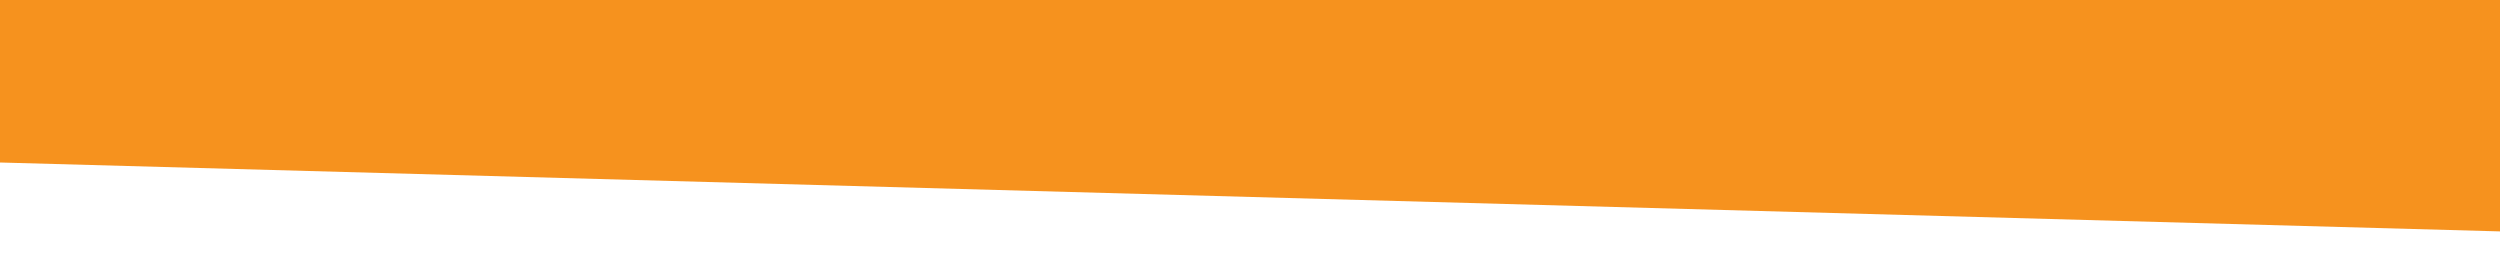
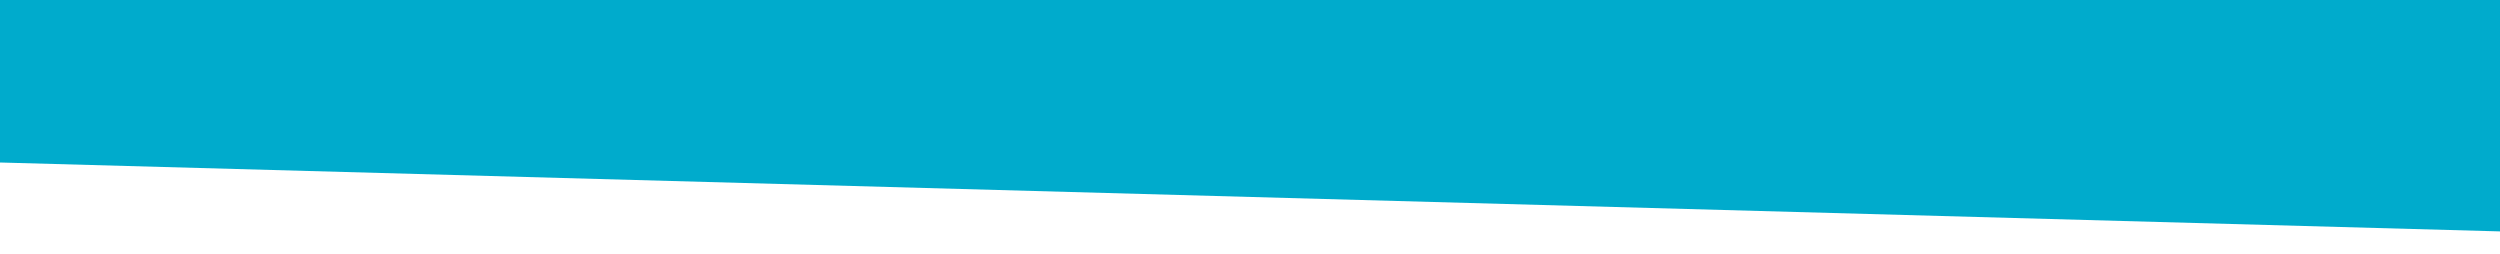
<svg xmlns="http://www.w3.org/2000/svg" version="1.1" id="Layer_1" x="0px" y="0px" viewBox="0 0 820 83.3" style="enable-background:new 0 0 820 83.3;" xml:space="preserve">
  <style type="text/css">
- 	.st0{fill:#F6921E;}
+ 	.st0{fill:#00ABCC;}
</style>
  <polygon class="st0" points="0,53.3 820,75.9 820,0 0,0 " />
</svg>
